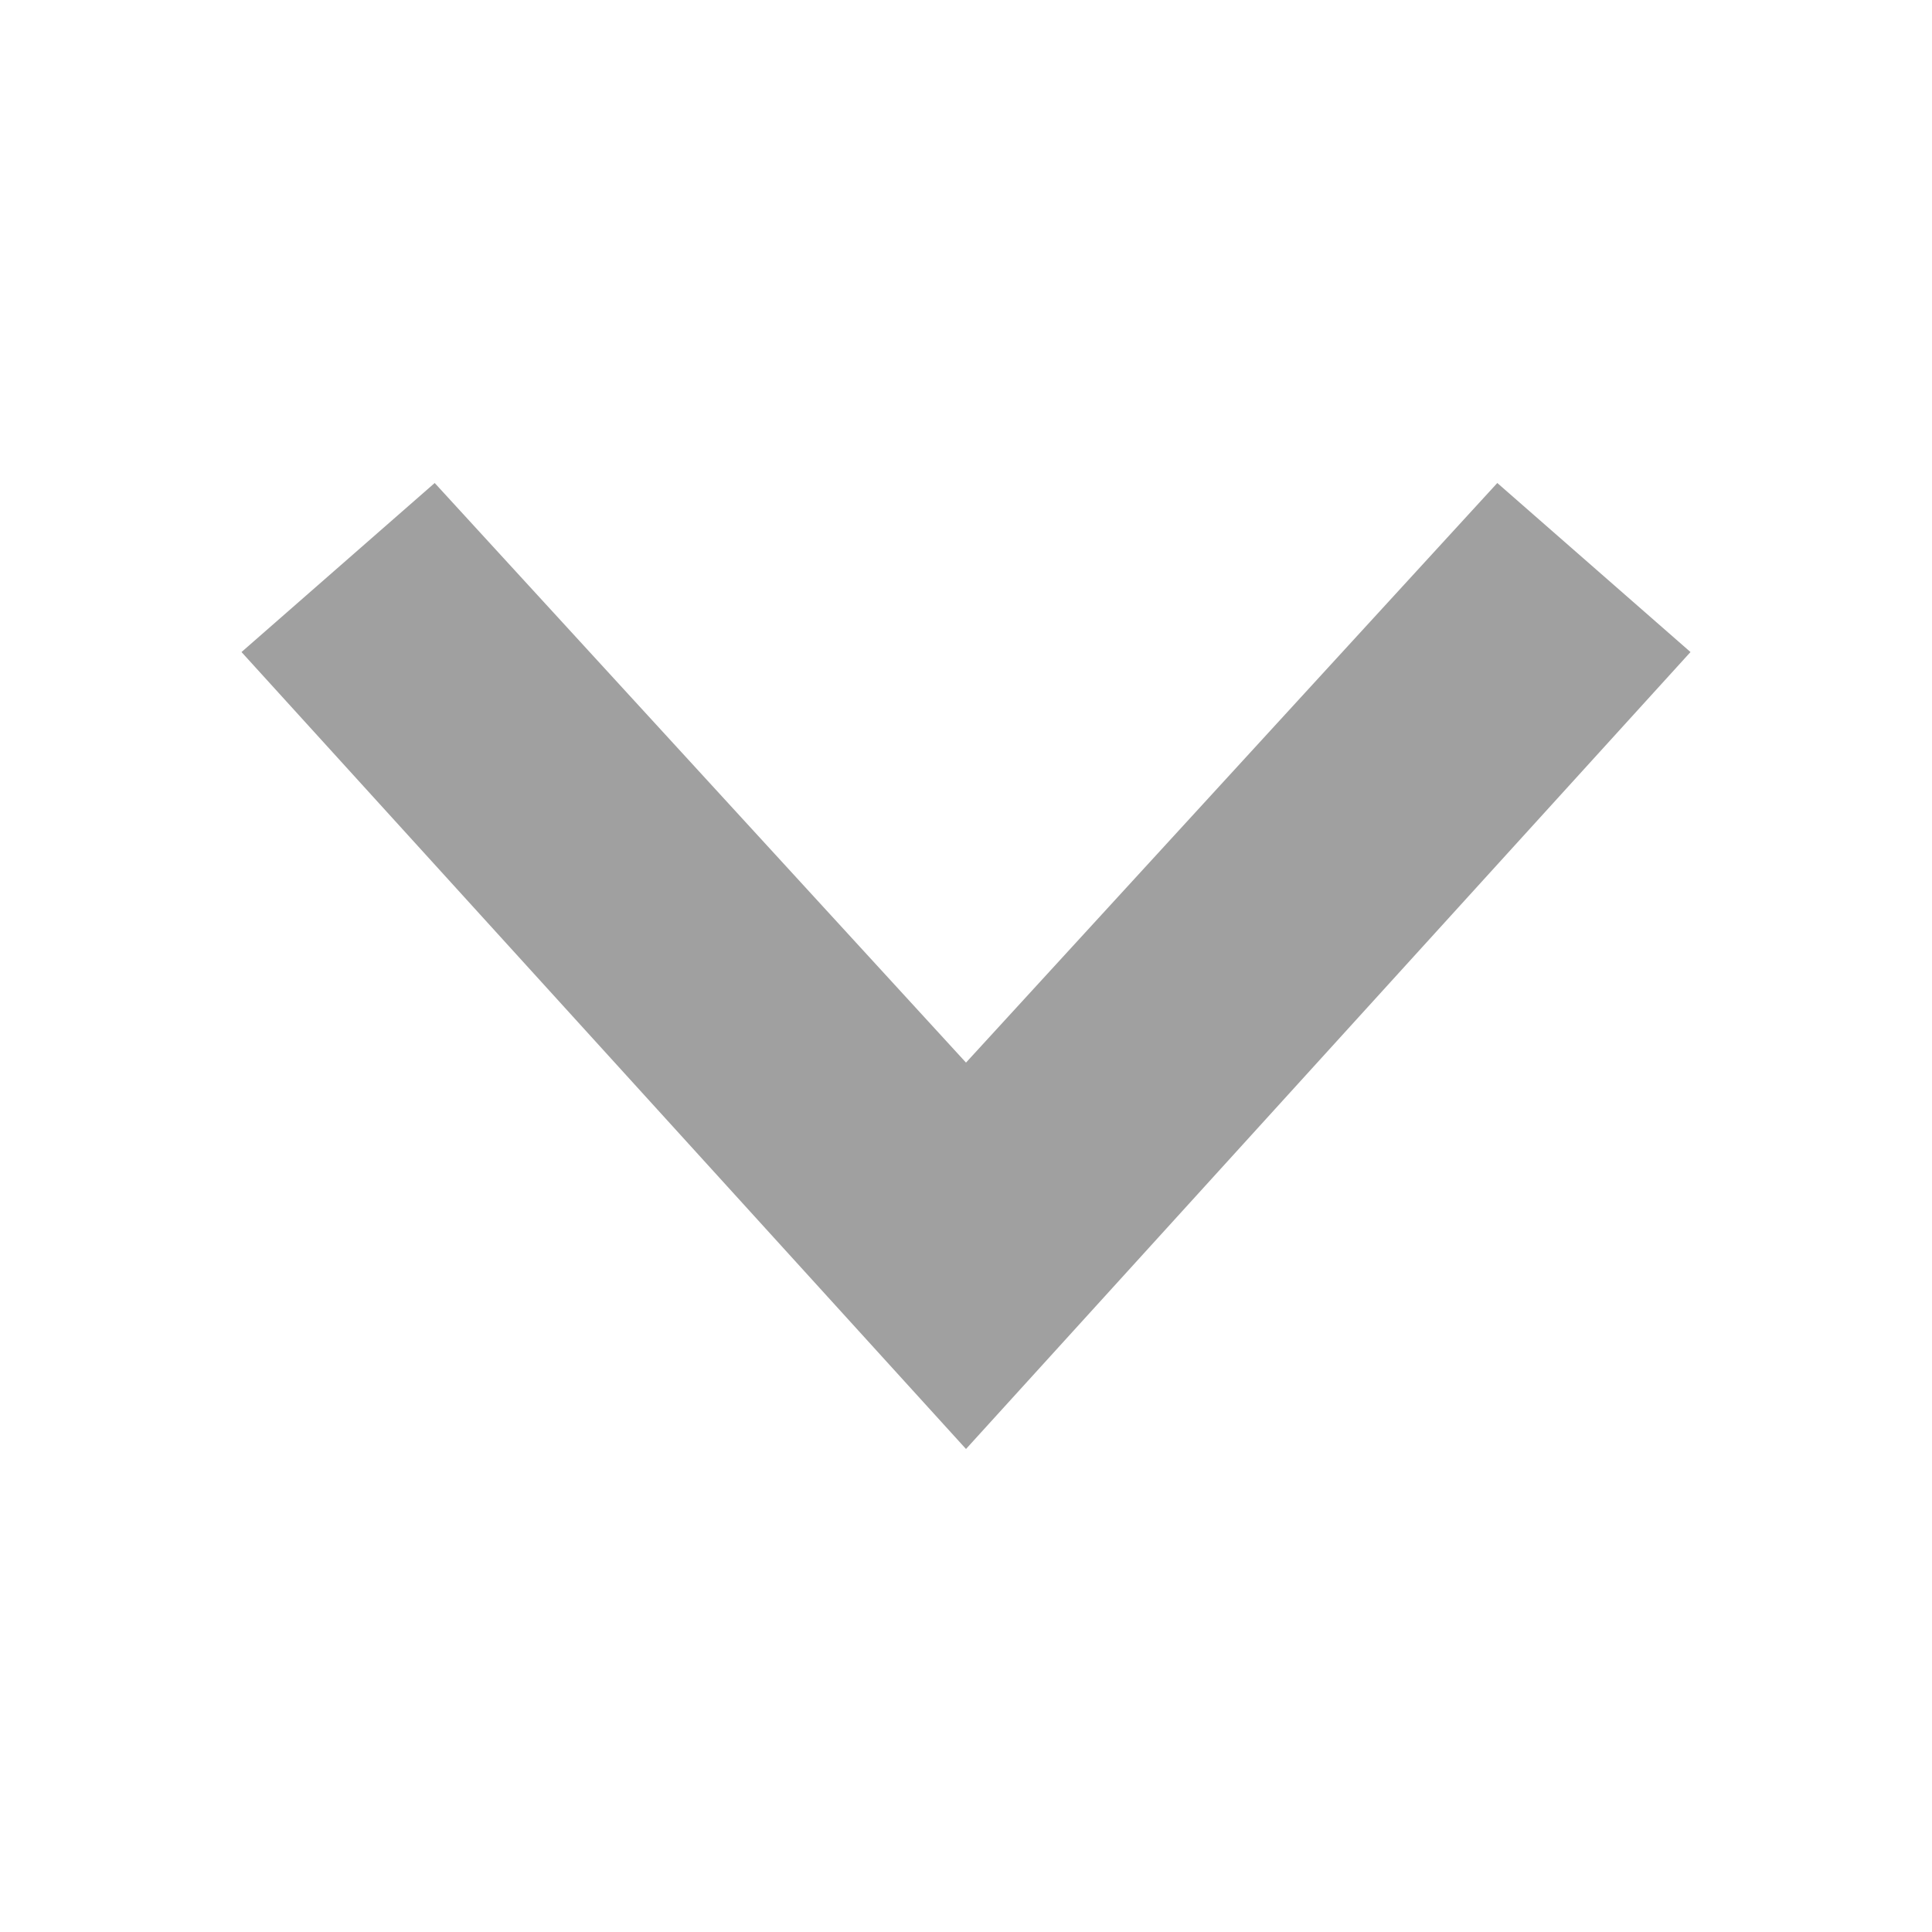
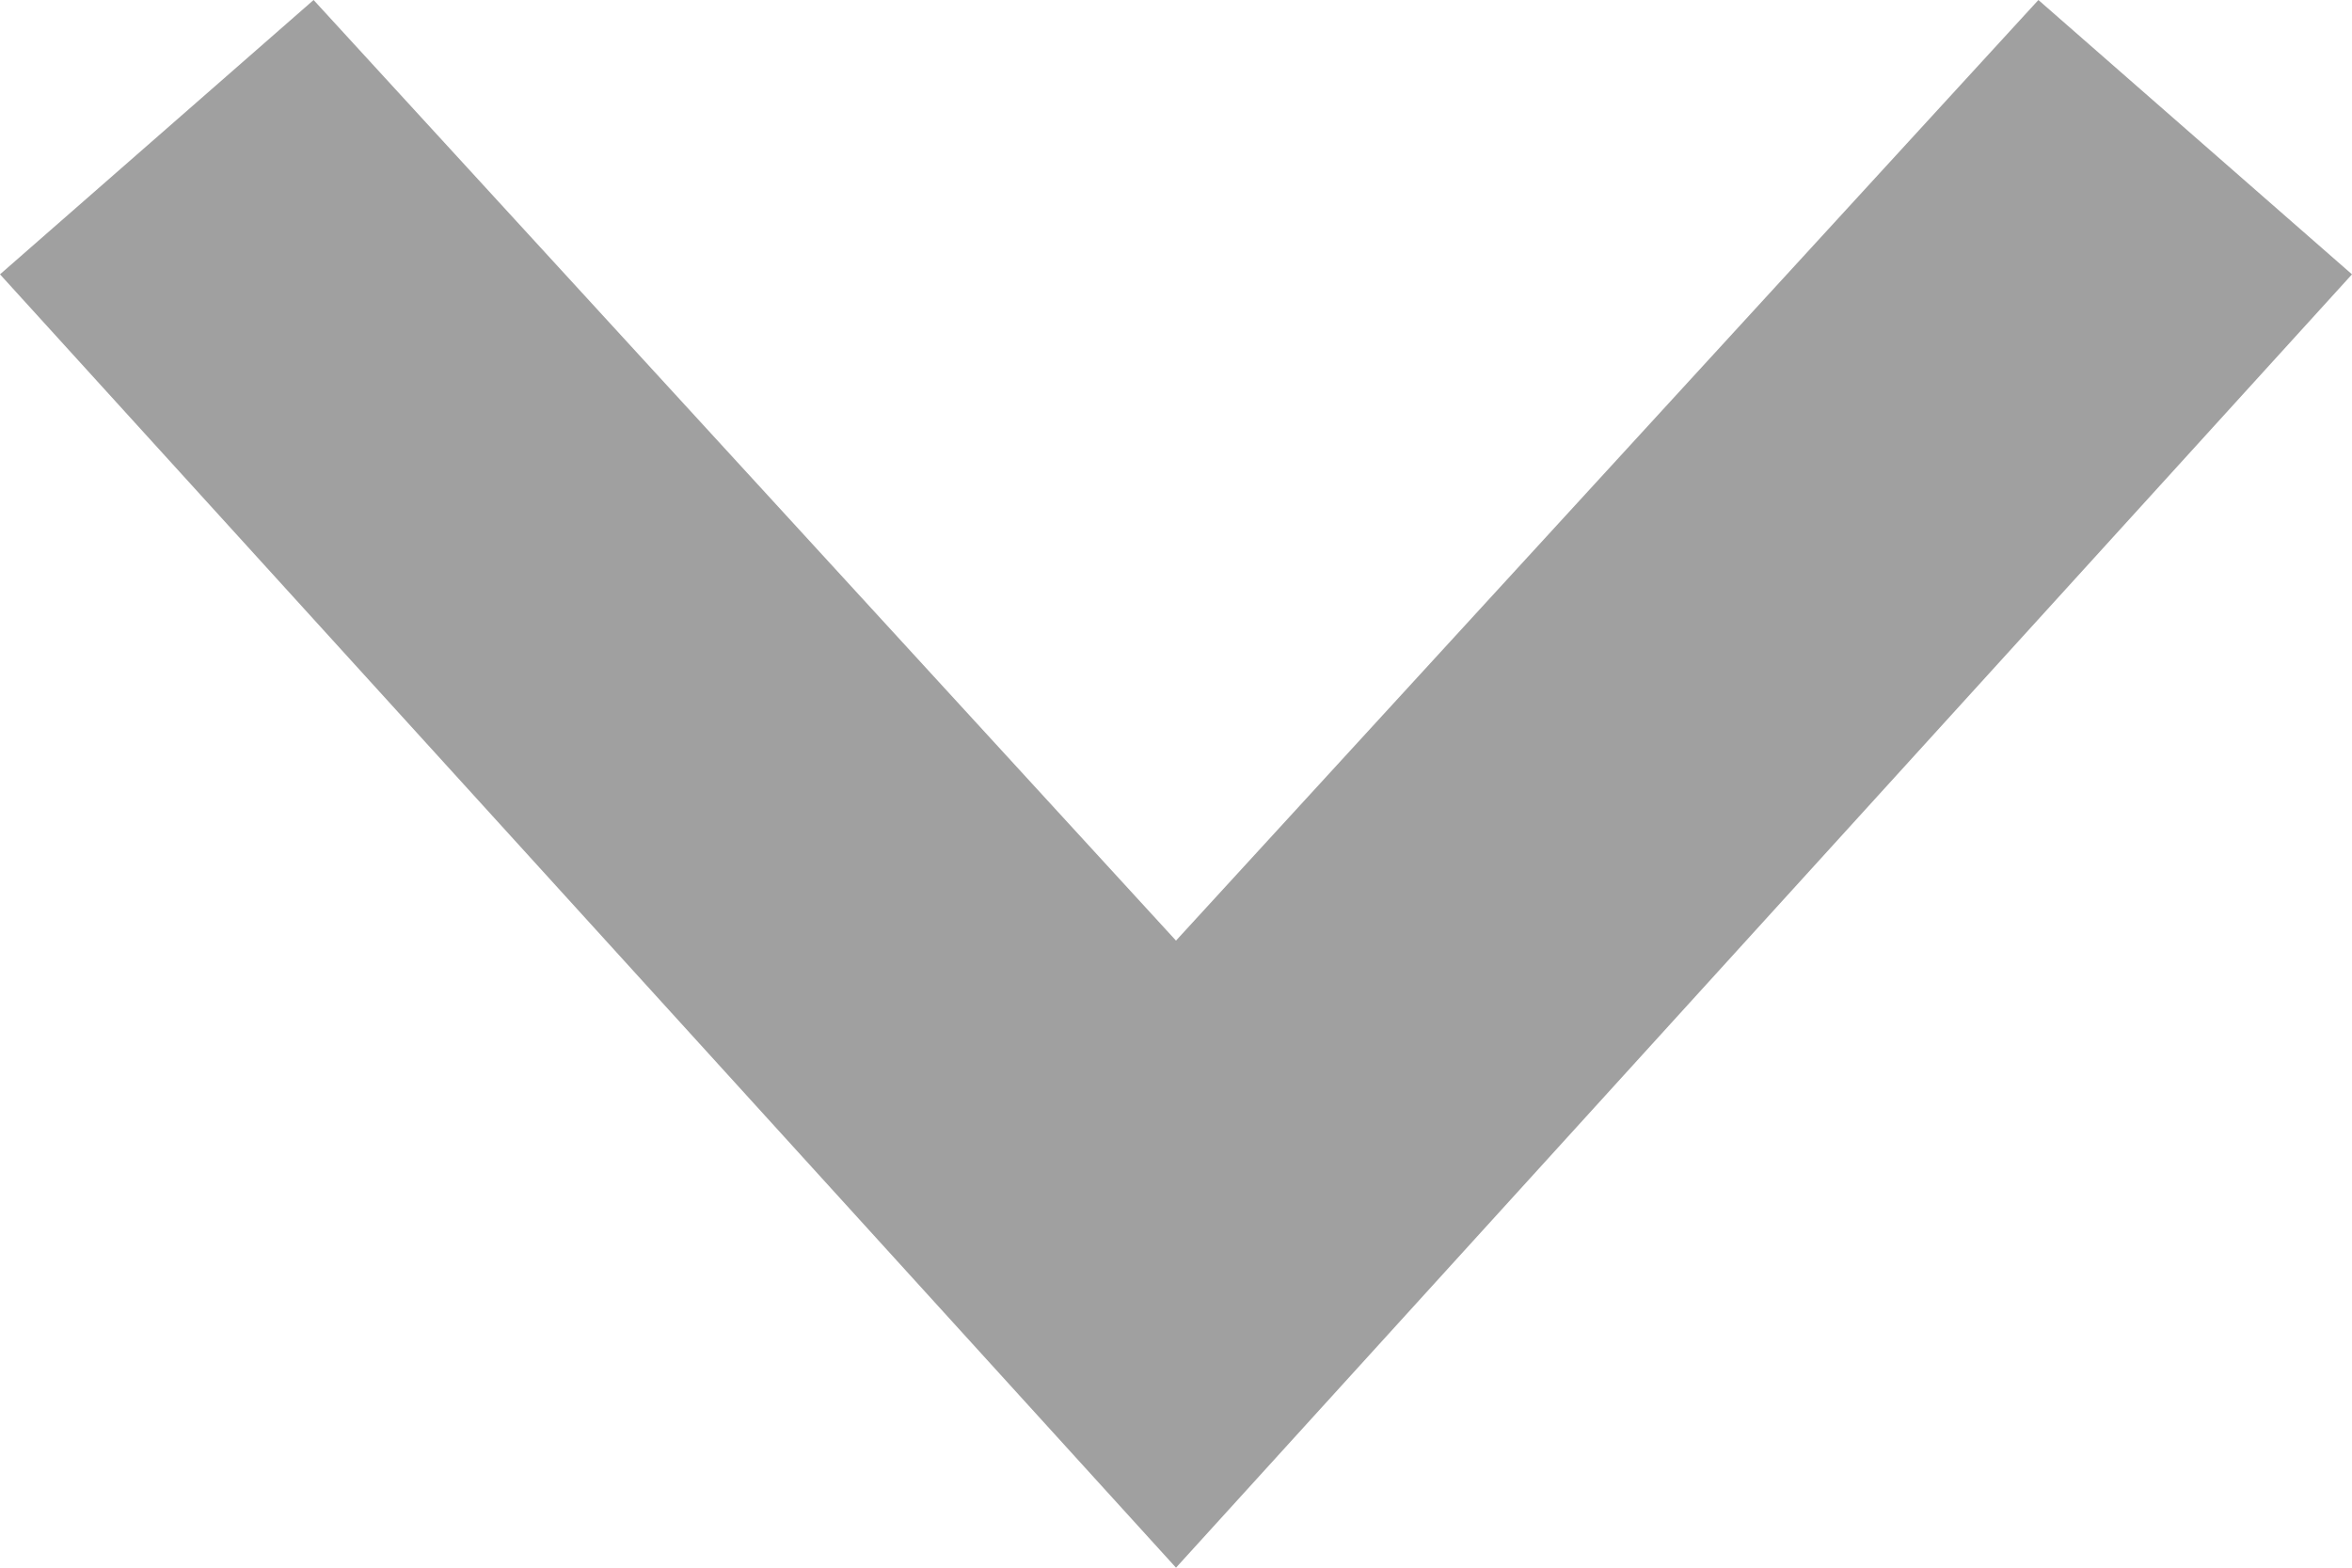
- <svg xmlns="http://www.w3.org/2000/svg" version="1.1" id="Layer_1" x="0px" y="0px" viewBox="0 0 8 8" style="enable-background:new 0 0 8 8;" xml:space="preserve">
-   <style type="text/css">
+ <svg xmlns="http://www.w3.org/2000/svg" height="4" width="6" xml:space="preserve" viewBox="0 0 6 4" y="0px" x="0px" id="Layer_1" version="1.1">
+   <defs id="defs13" />
+   <style id="style2" type="text/css">
	.st0{fill:#FFFFFF;}
	.st1{fill:#A0A0A0;}
</style>
-   <g>
-     <rect x="0" y="0" class="st0" width="8" height="8" />
-     <polygon class="st1" points="6.2,2 4,4.4 1.8,2 1,2.7 4,6 7,2.7  " />
+   <g transform="translate(-1,-2)" id="g8">
+     <rect id="rect4" height="8" width="8" class="st0" y="0" x="0" />
+     <polygon id="polygon6" points="1.8,2 1,2.7 4,6 7,2.7 6.2,2 4,4.4 " class="st1" />
  </g>
</svg>
